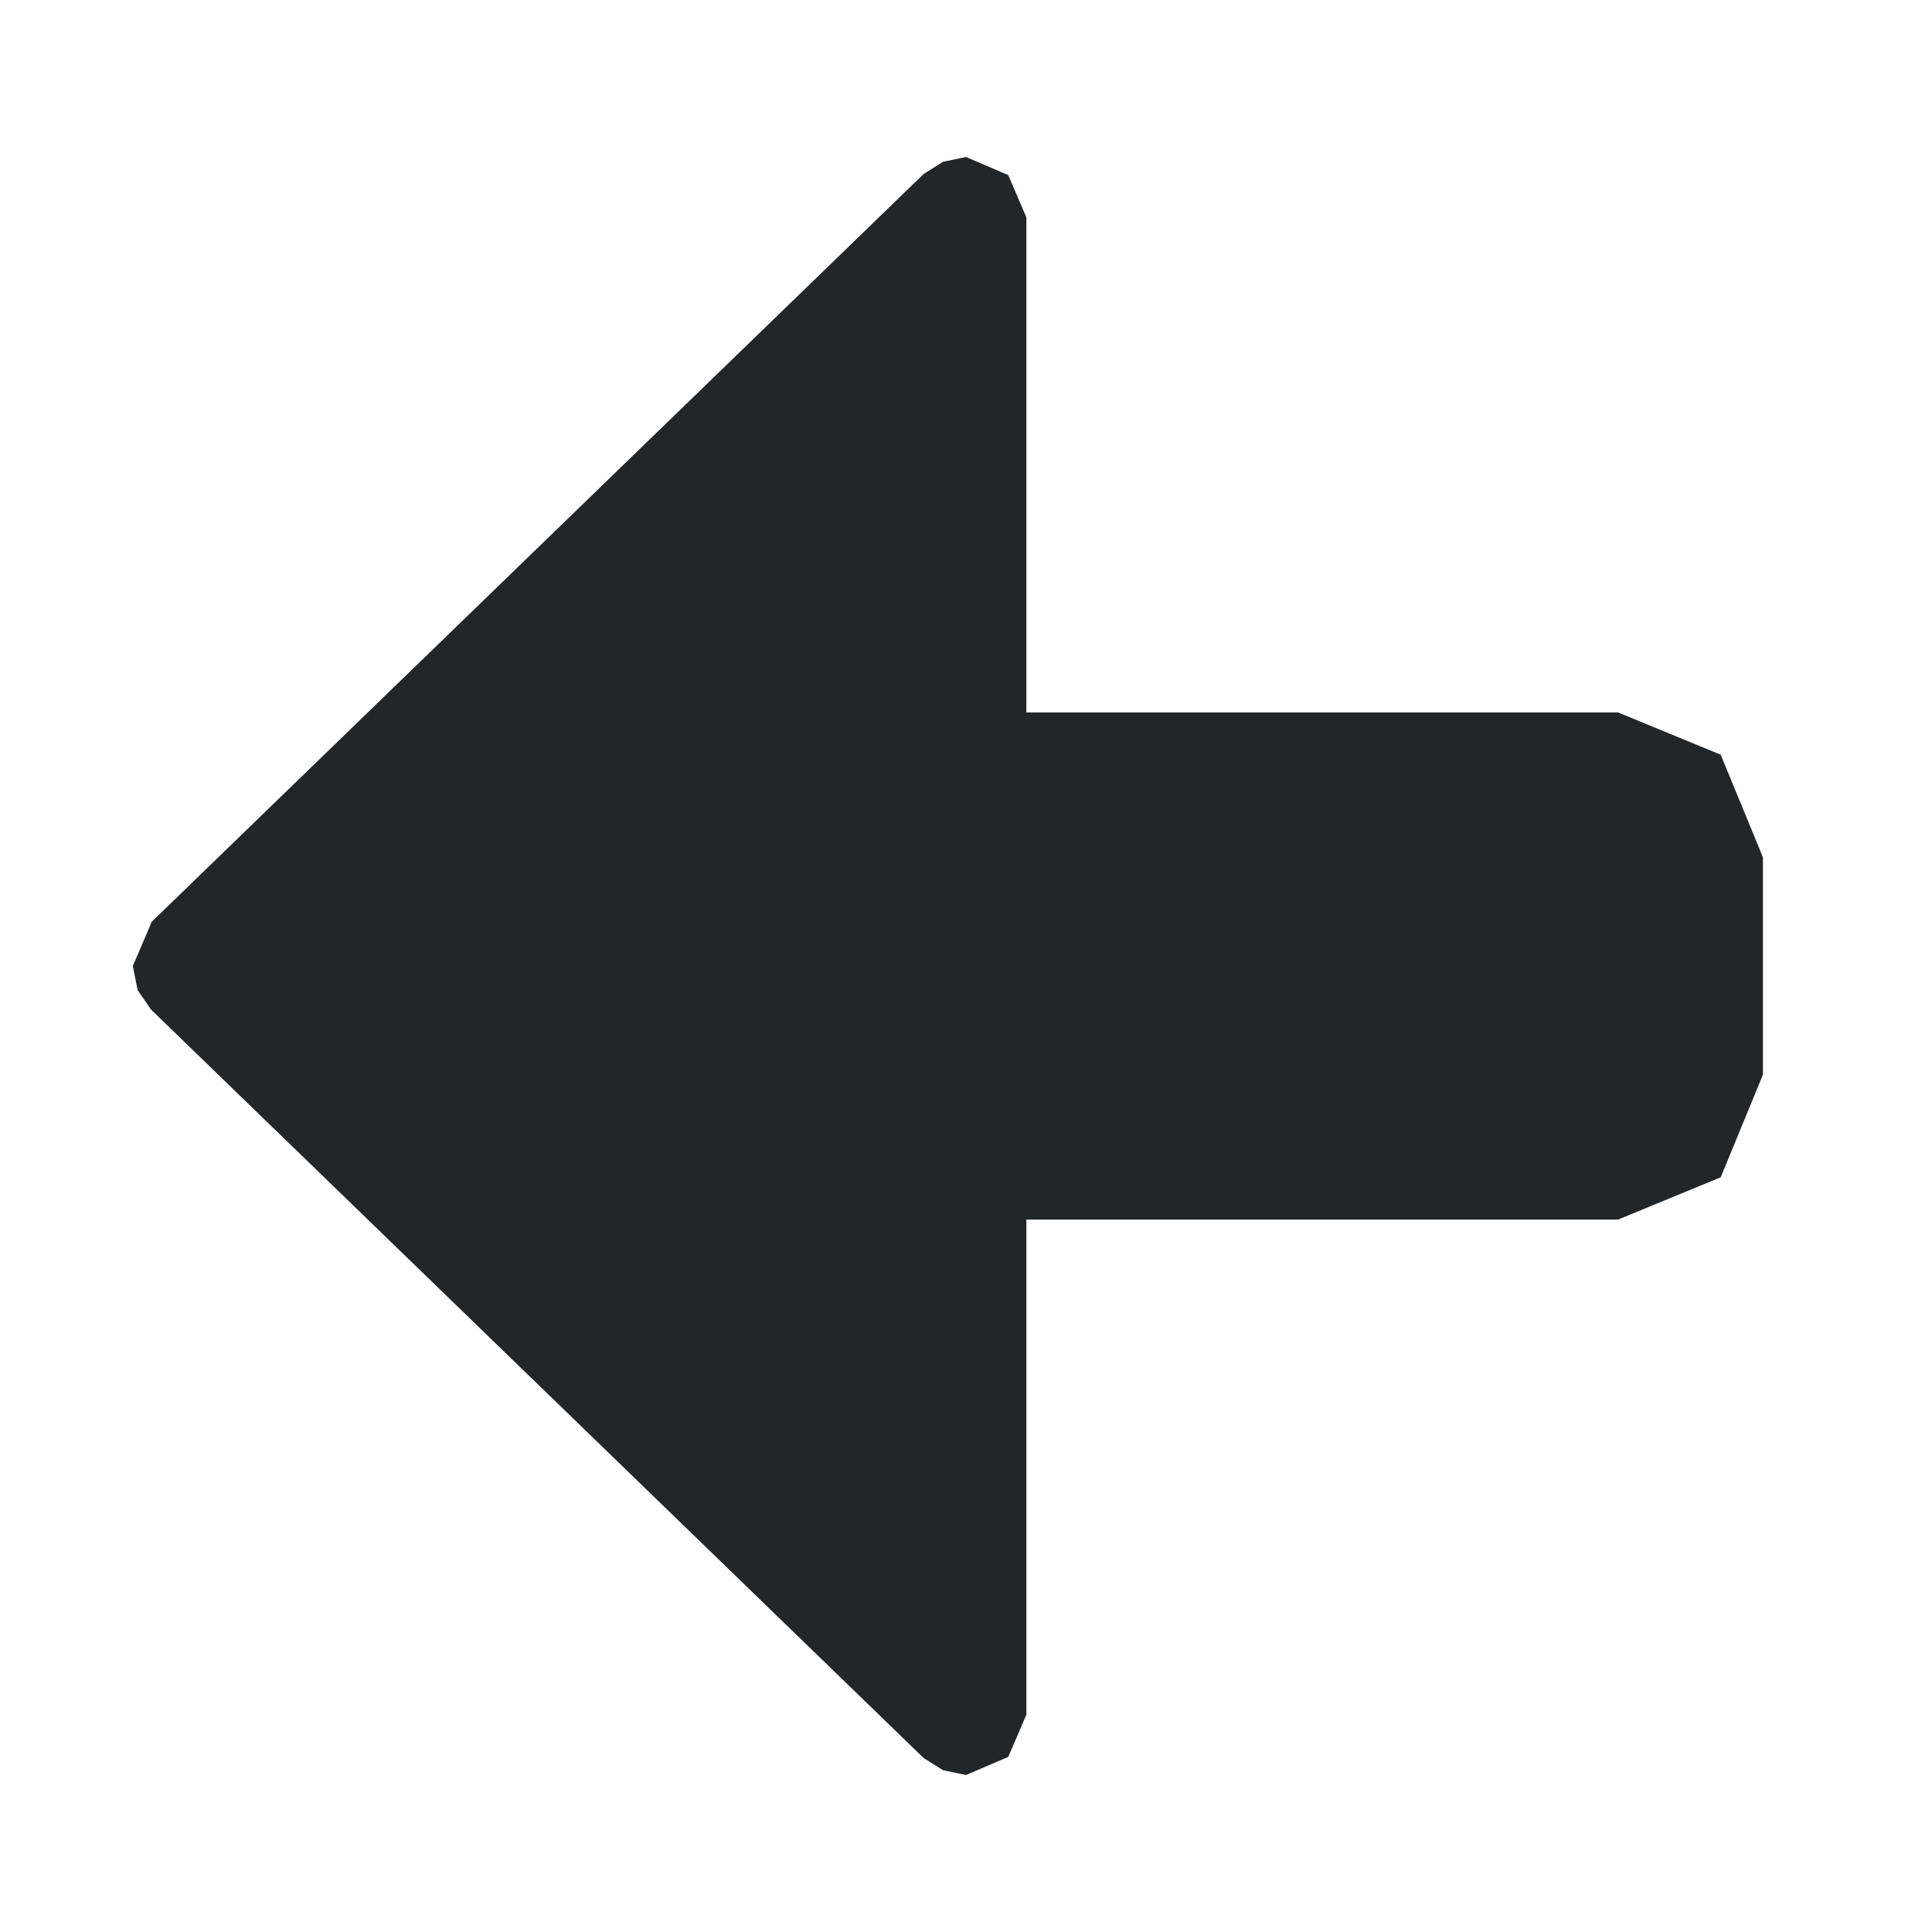
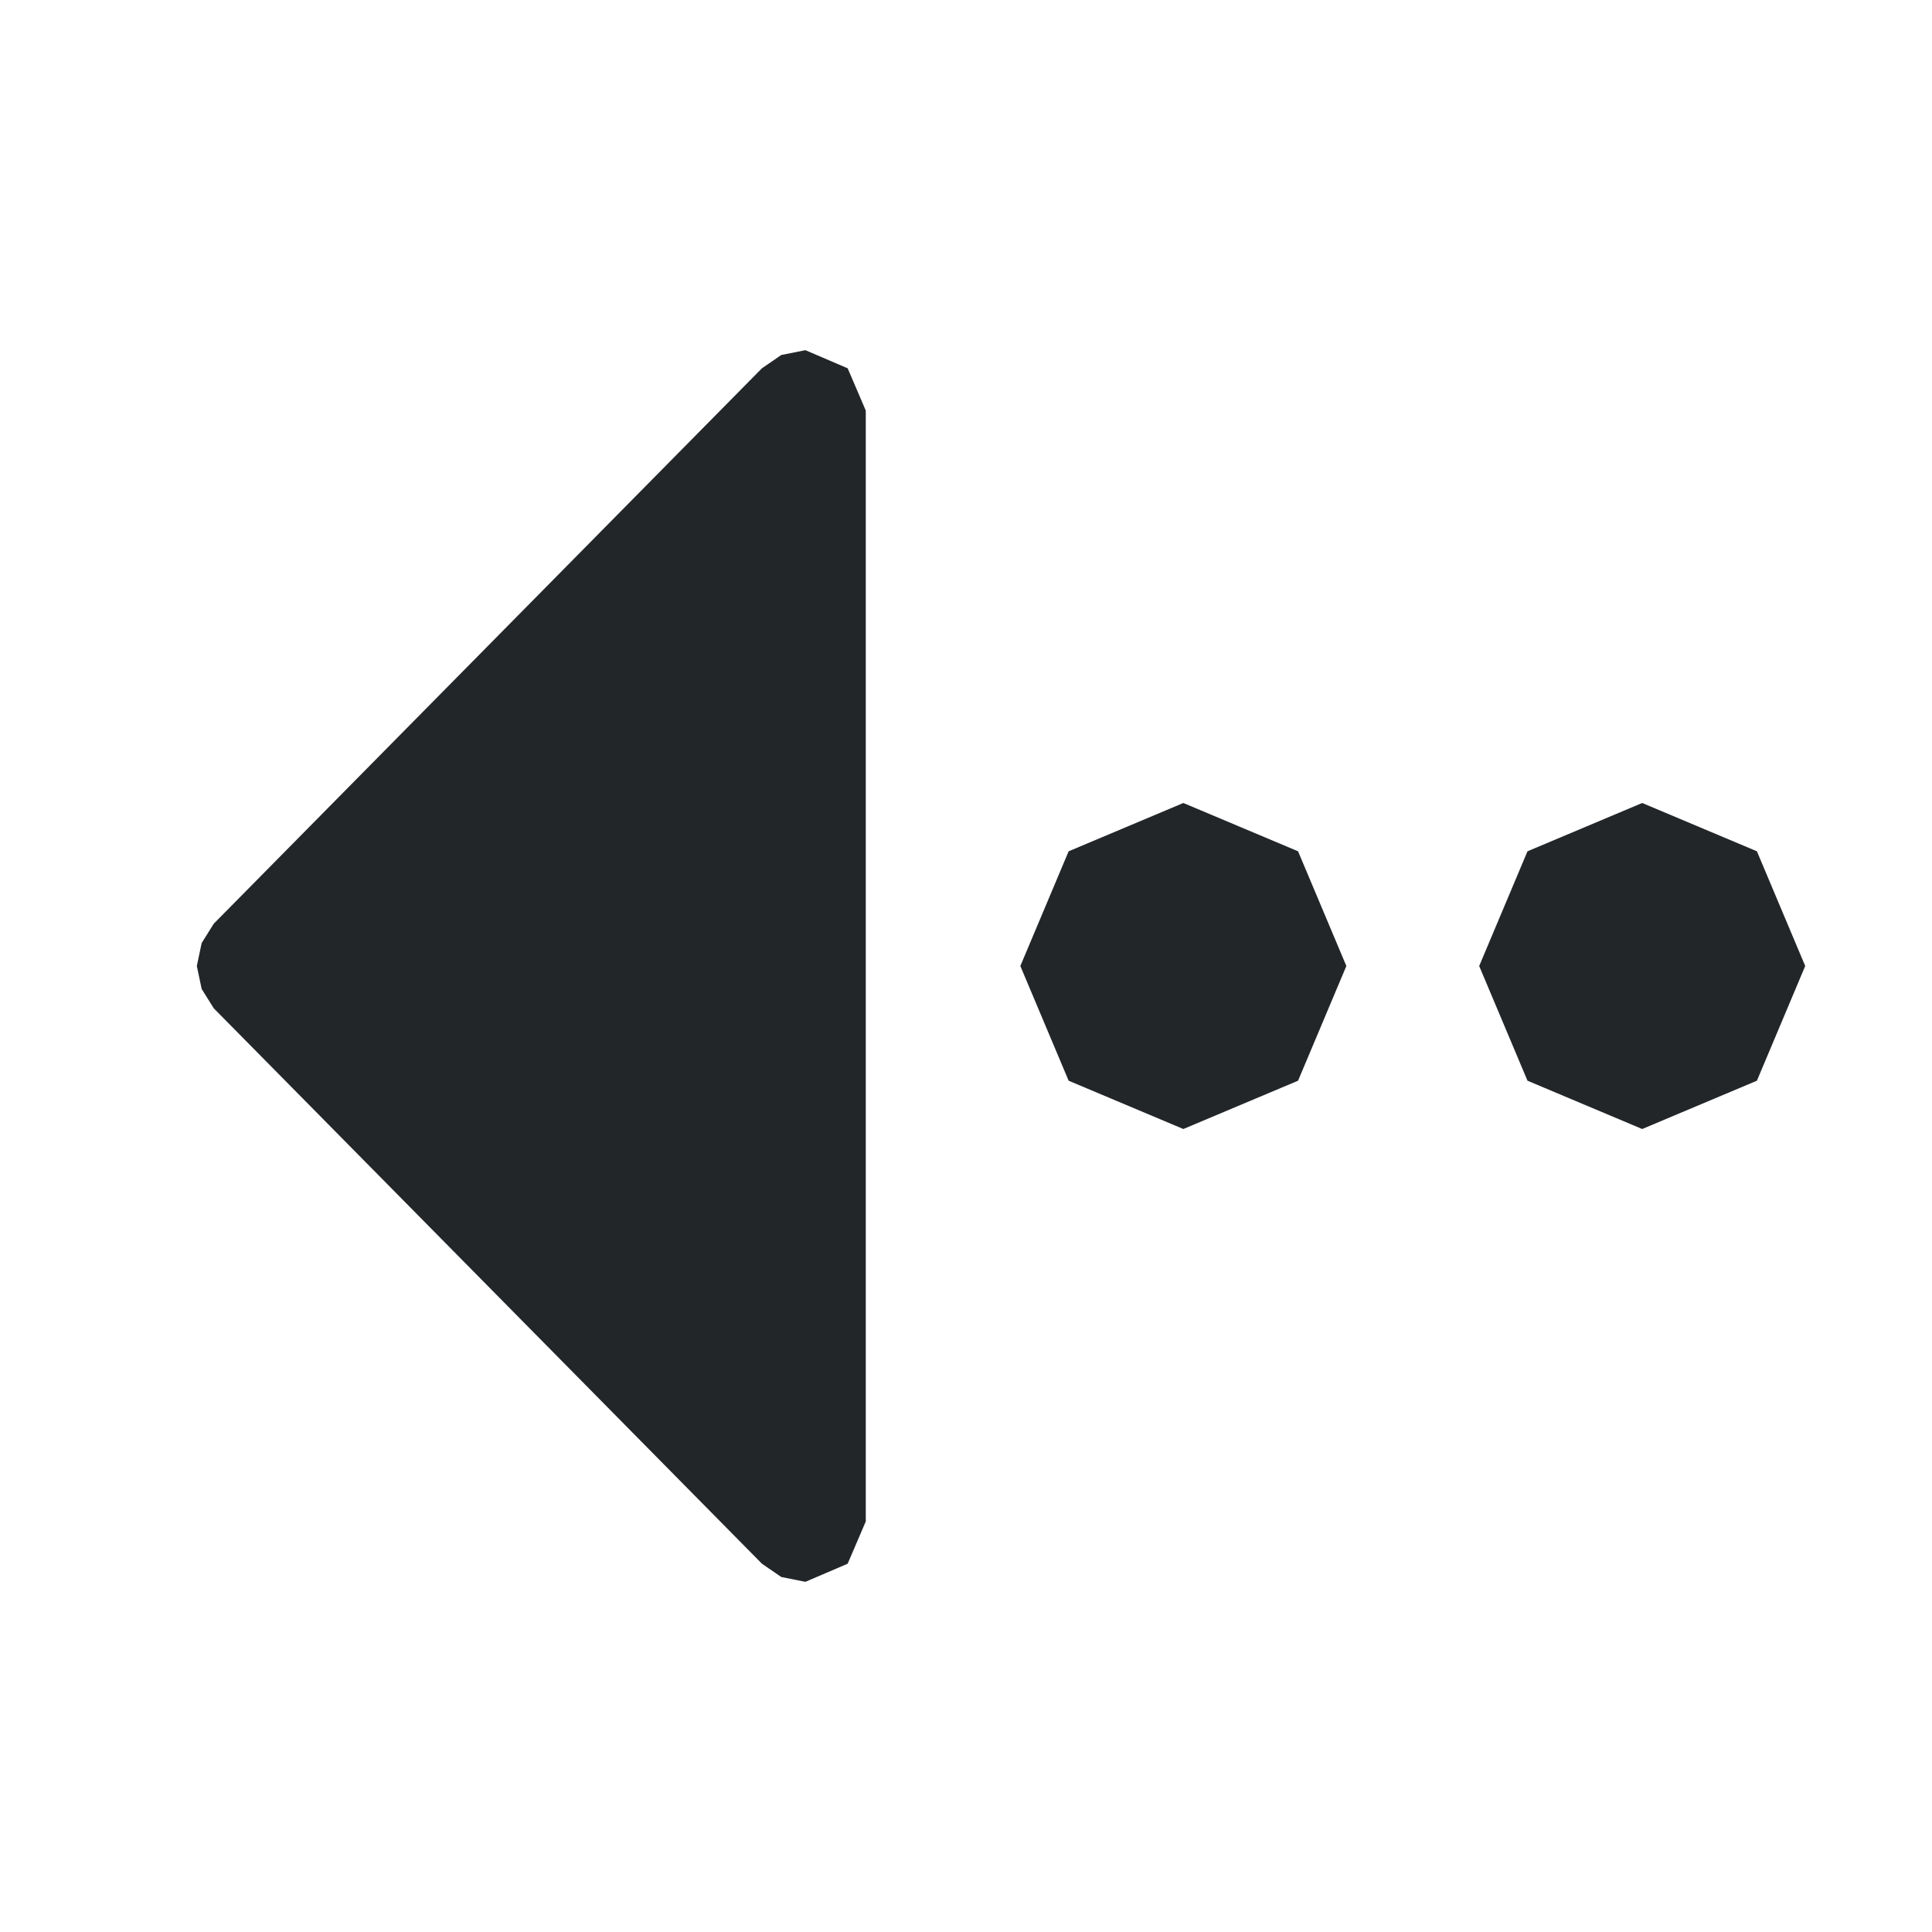
<svg xmlns="http://www.w3.org/2000/svg" width="16" height="16" viewBox="0 0 16 16">
  <style id="current-color-scheme" type="text/css">.ColorScheme-Text { color:#232629; }</style>
-   <path class="ColorScheme-Text" d="M1.25 7.64L7.65 1.44L7.81 1.34L8.00 1.30L8.35 1.45L8.50 1.80L8.50 5.90L13.40 5.90L14.25 6.25L14.60 7.10L14.60 8.90L14.25 9.75L13.40 10.10L8.50 10.10L8.50 14.20L8.35 14.55L8.00 14.70L7.81 14.66L7.65 14.56L7.65 14.56L1.25 8.36L1.14 8.20L1.10 8.00L1.25 7.65L1.25 7.64L1.25 7.64Z" style="fill:currentColor;fill-rule:evenodd" />
+   <path class="ColorScheme-Text" d="M7.17 3.40L7.17 12.60L7.02 12.95L6.67 13.10L6.47 13.06L6.31 12.95L6.31 12.95L1.77 8.35L1.67 8.19L1.63 8.00L1.67 7.81L1.77 7.65L1.77 7.65L6.31 3.05L6.47 2.94L6.67 2.90L7.02 3.05L7.17 3.40M11.15 8.00L10.75 8.95L9.80 9.35L8.85 8.95L8.45 8.00L8.85 7.05L9.80 6.65L10.75 7.05L11.15 8.00M14.95 8.00L14.55 8.95L13.60 9.35L12.65 8.95L12.25 8.00L12.65 7.05L13.60 6.65L14.55 7.05L14.95 8.00Z" style="fill:currentColor;fill-rule:evenodd" />
</svg>
